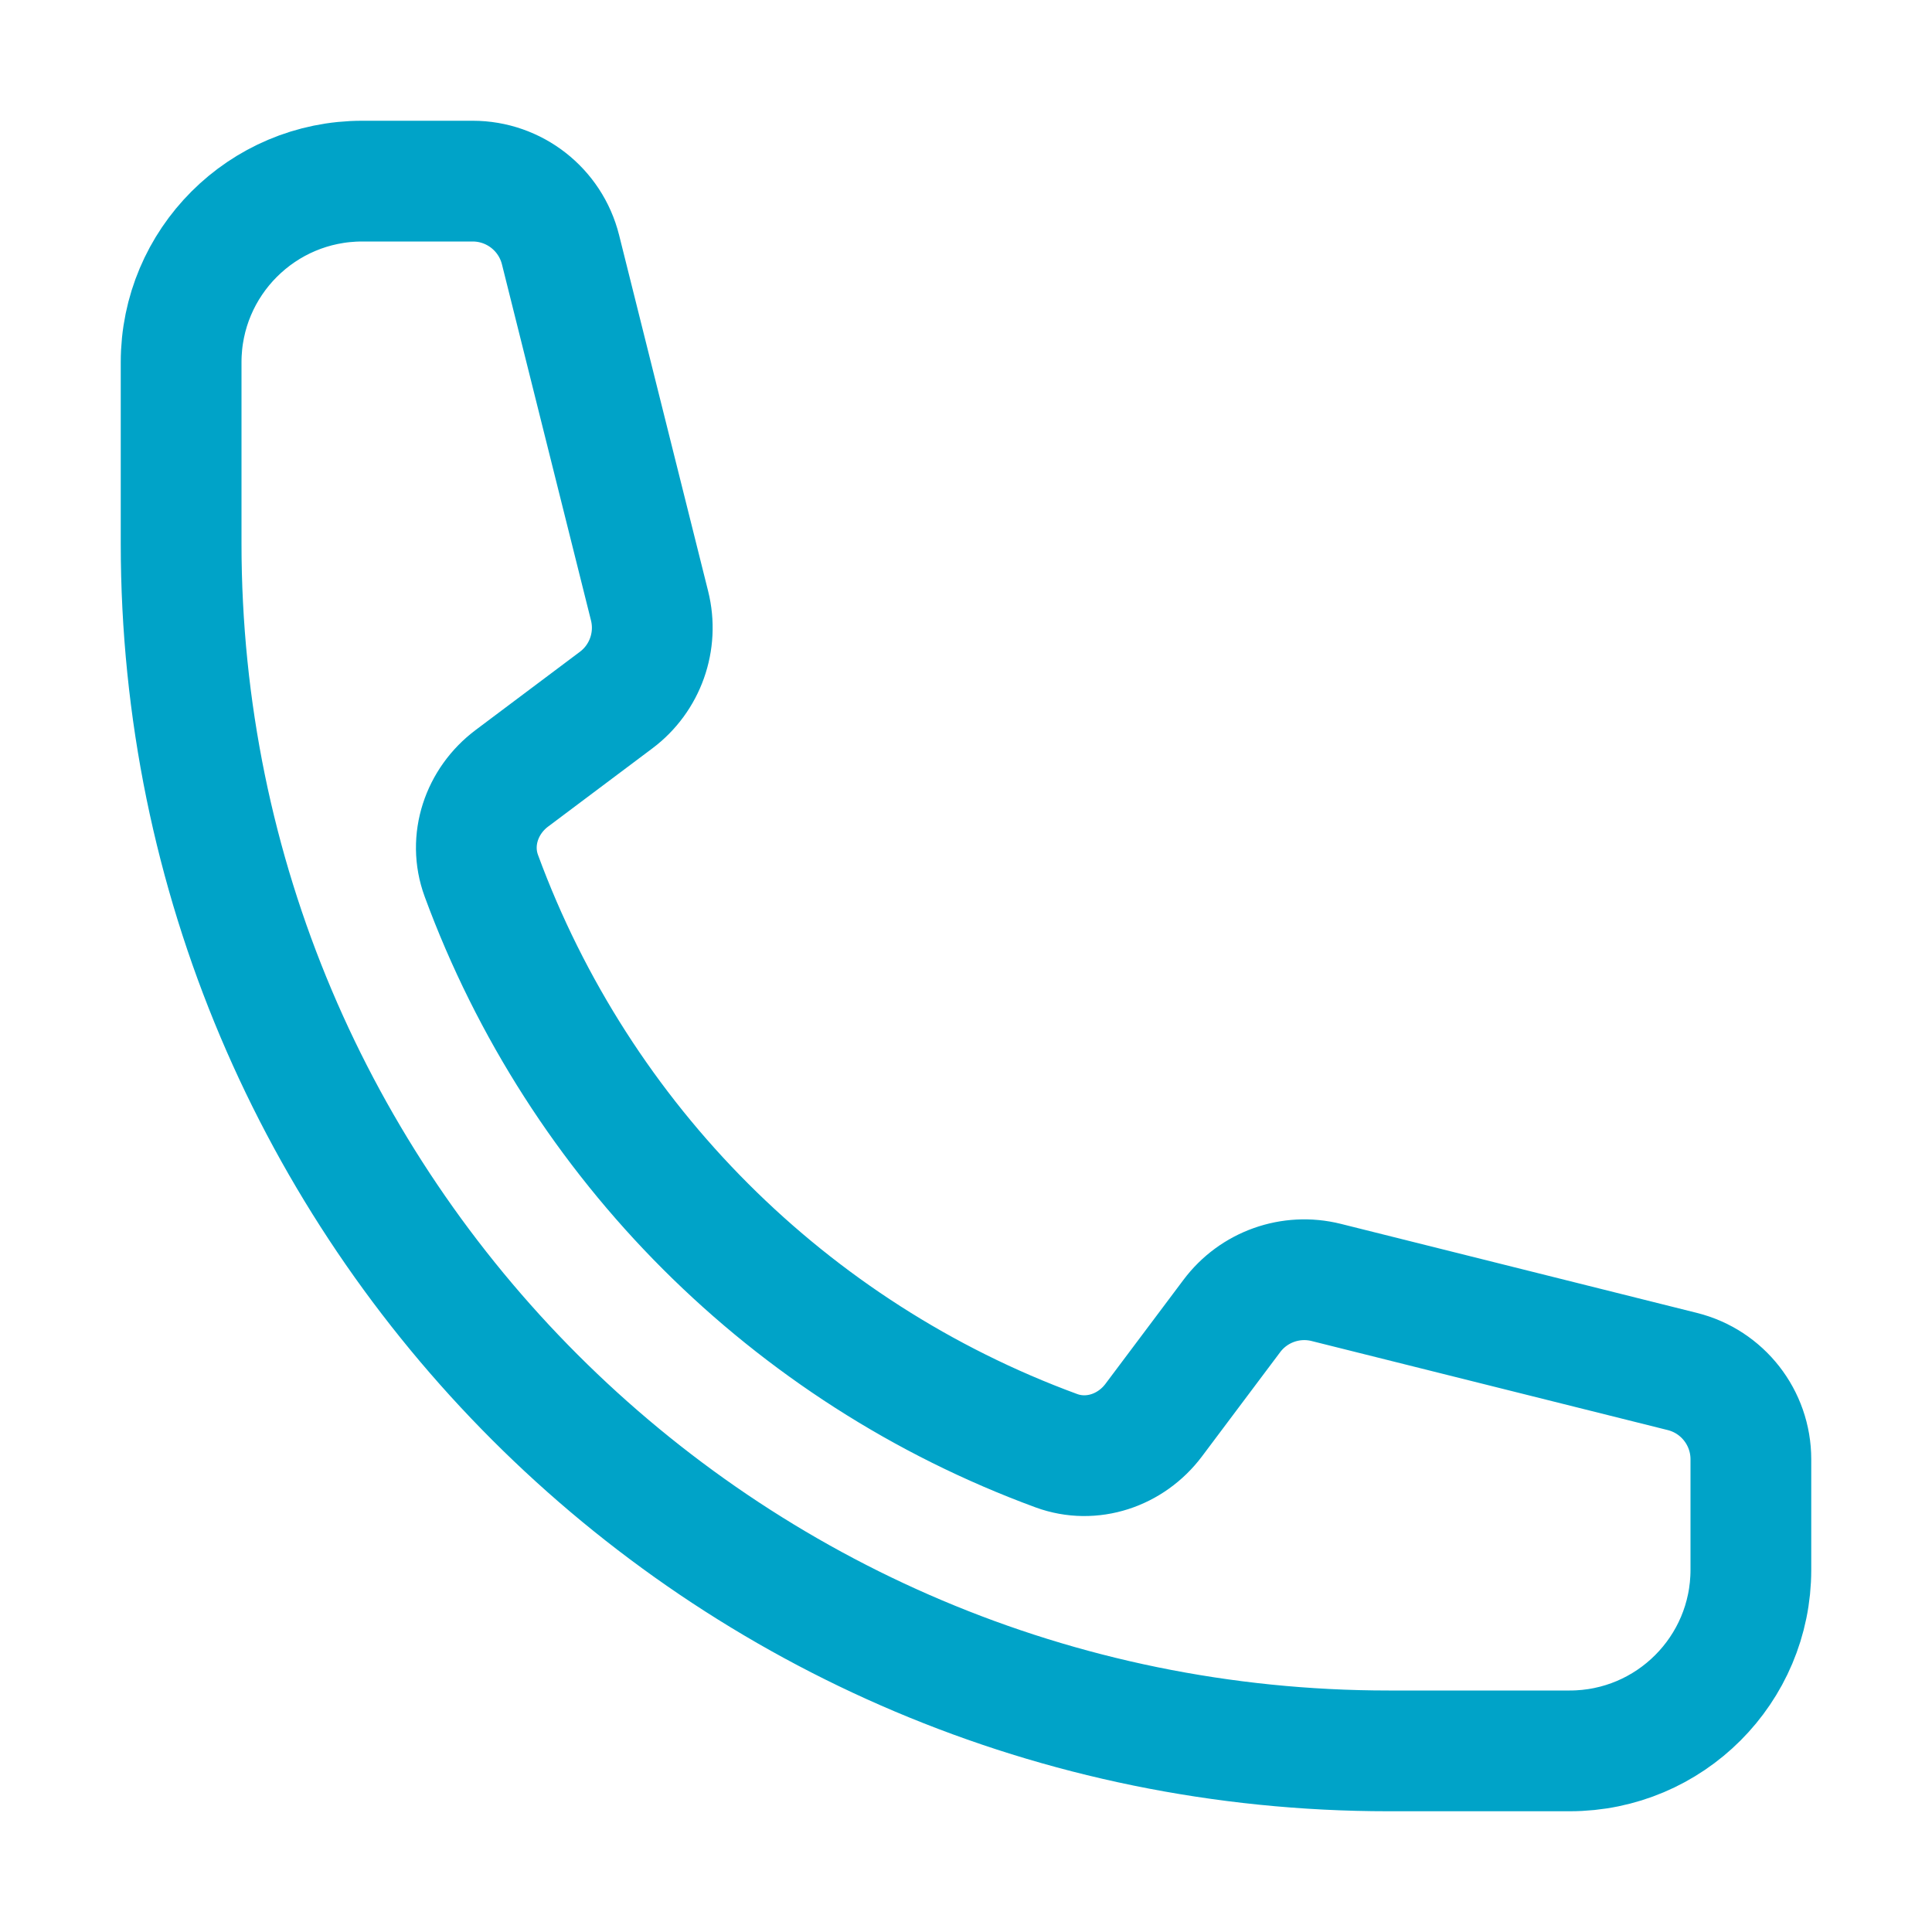
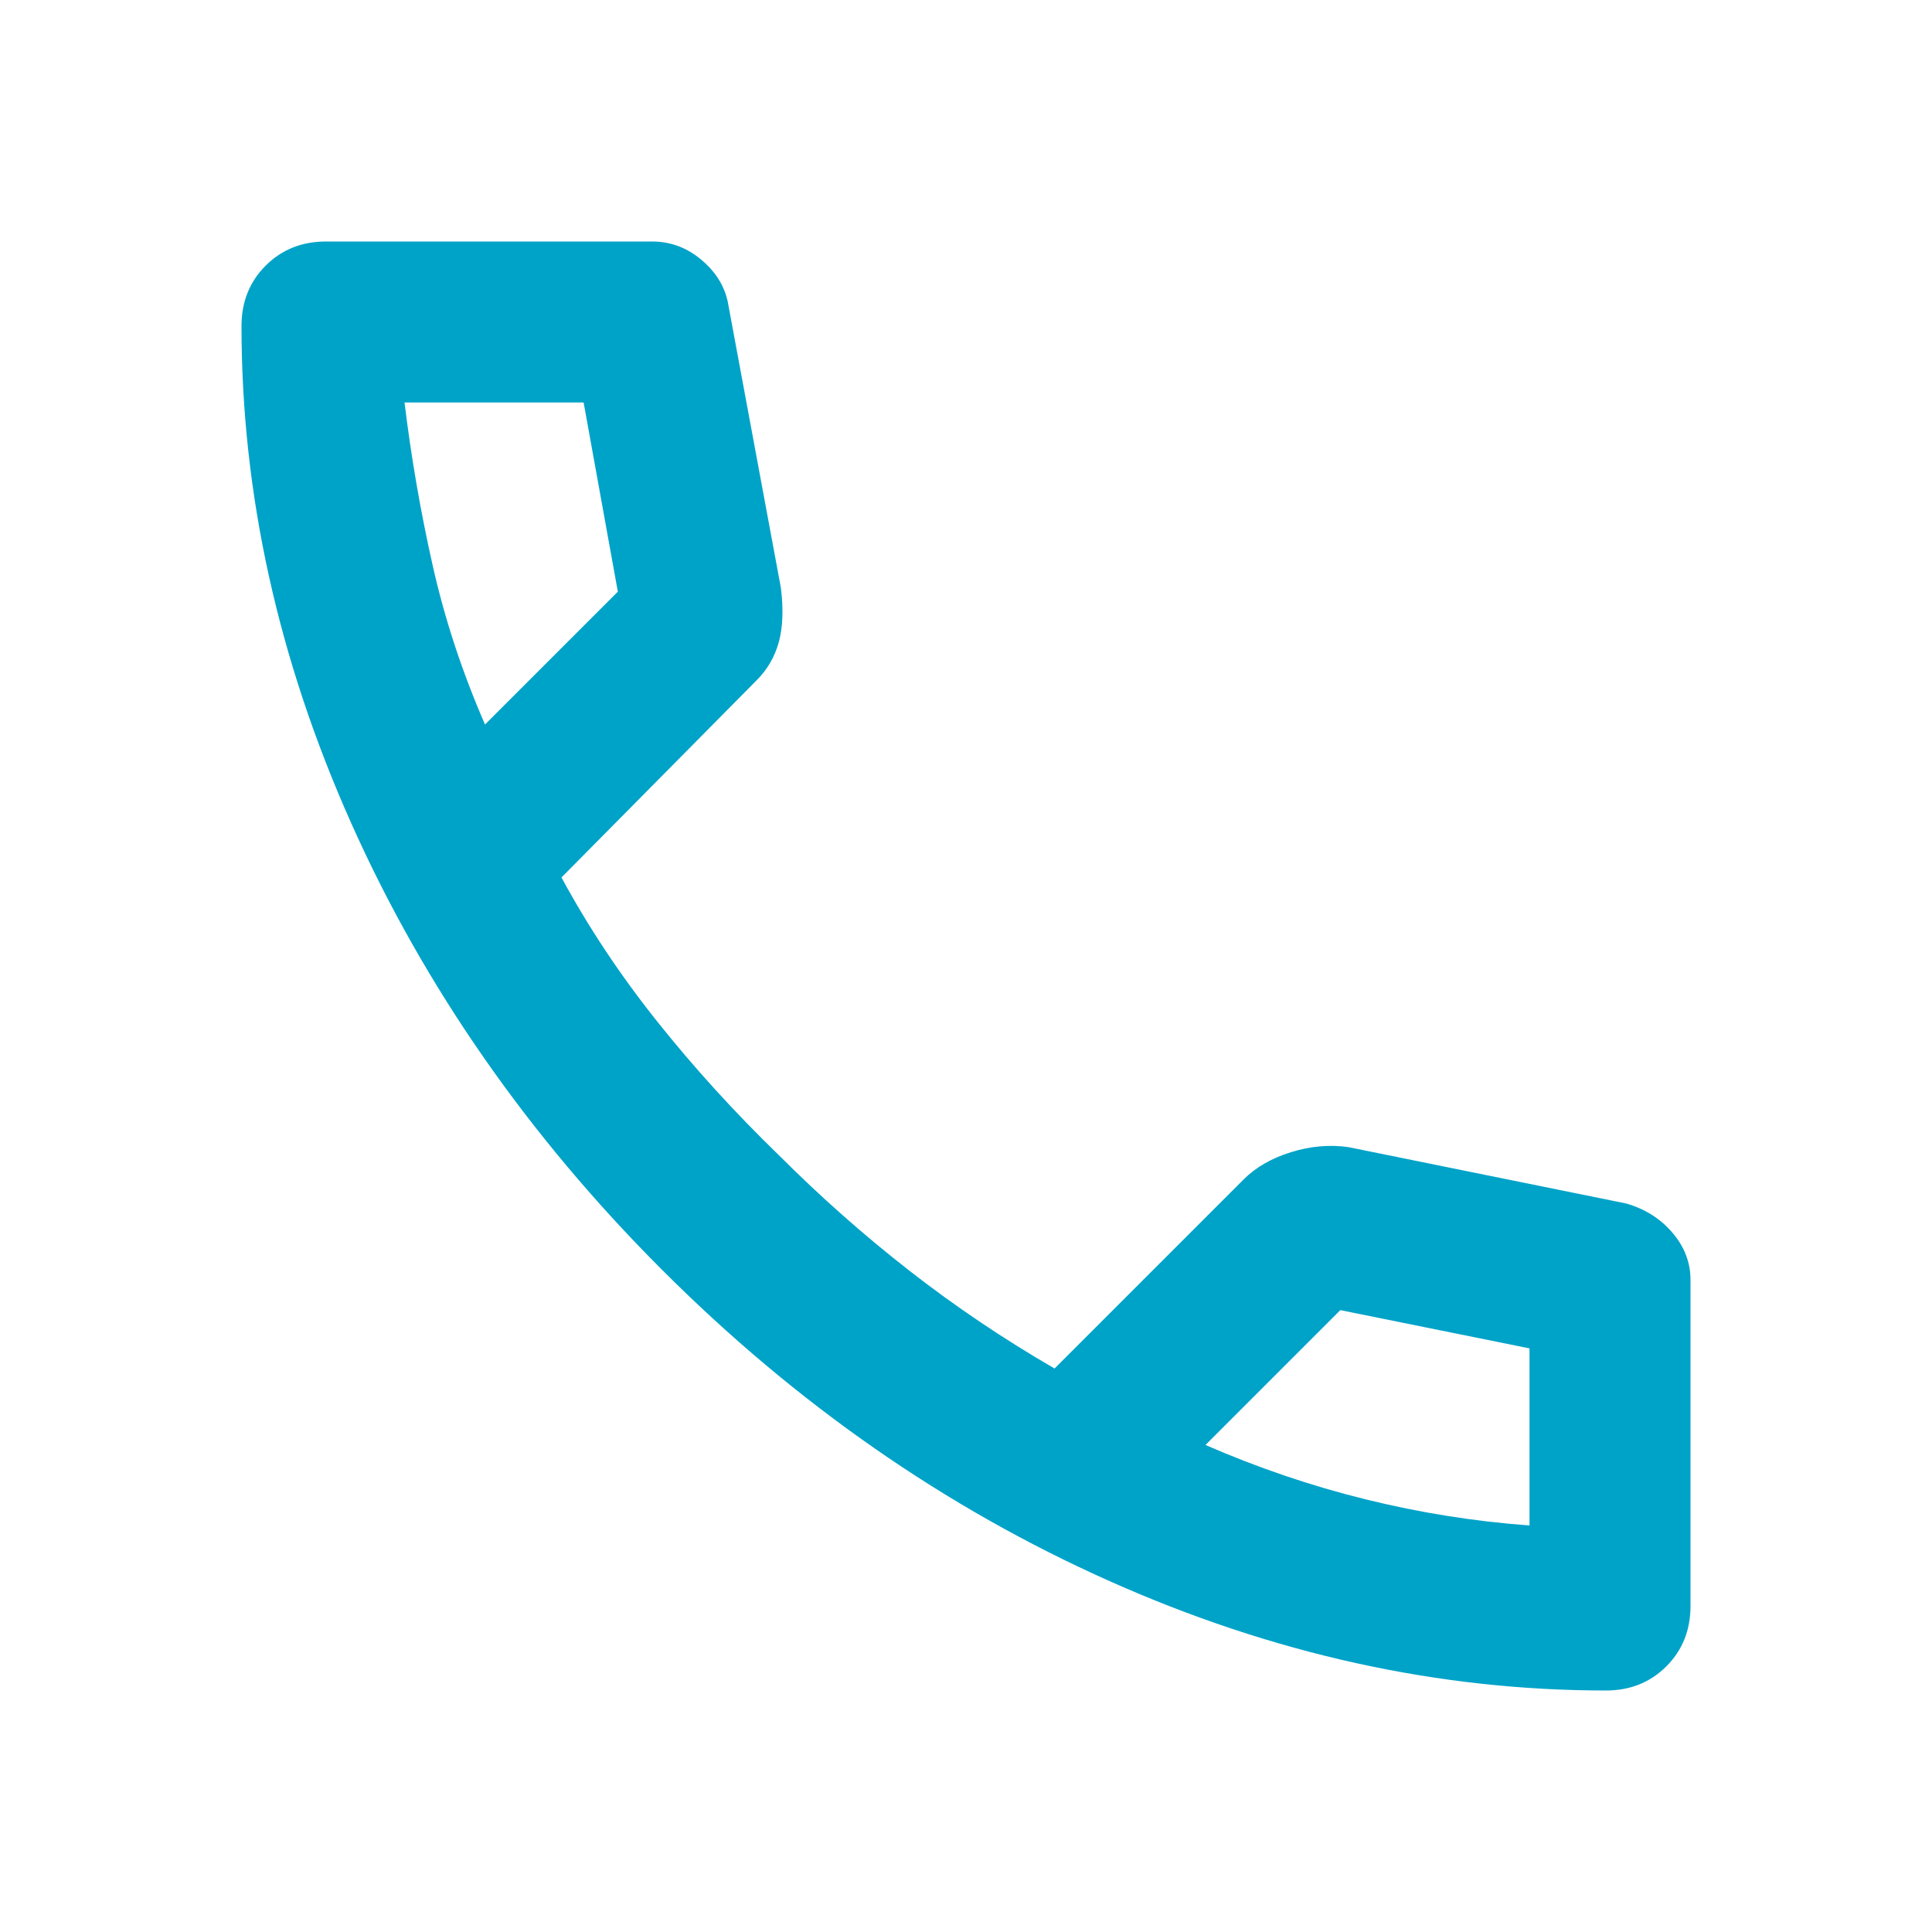
- <svg xmlns="http://www.w3.org/2000/svg" fill="none" viewBox="0 0 24 24" stroke-width="1.5" stroke="#00a3c8" class="size-6">
-   <path stroke-linecap="round" stroke-linejoin="round" d="M2.25 6.75c0 8.284 6.716 15 15 15h2.25a2.25 2.25 0 0 0 2.25-2.25v-1.372c0-.516-.351-.966-.852-1.091l-4.423-1.106c-.44-.11-.902.055-1.173.417l-.97 1.293c-.282.376-.769.542-1.21.38a12.035 12.035 0 0 1-7.143-7.143c-.162-.441.004-.928.38-1.21l1.293-.97c.363-.271.527-.734.417-1.173L6.963 3.102a1.125 1.125 0 0 0-1.091-.852H4.5A2.25 2.25 0 0 0 2.25 4.5v2.25Z" />
+ <svg xmlns="http://www.w3.org/2000/svg" height="24px" viewBox="0 -960 960 960" width="24px" fill="#00a3c8">
+   <path d="M798-120q-125 0-247-54.5T329-329Q229-429 174.5-551T120-798q0-18 12-30t30-12h162q14 0 25 9.5t13 22.5l26 140q2 16-1 27t-11 19l-97 98q20 37 47.5 71.5T387-386q31 31 65 57.5t72 48.5l94-94q9-9 23.5-13.5T670-390l138 28q14 4 23 14.5t9 23.5v162q0 18-12 30t-30 12ZM241-600l66-66-17-94h-89q5 41 14 81t26 79Zm358 358q39 17 79.5 27t81.5 13v-88l-94-19-67 67ZM241-600Zm358 358Z" />
</svg>
